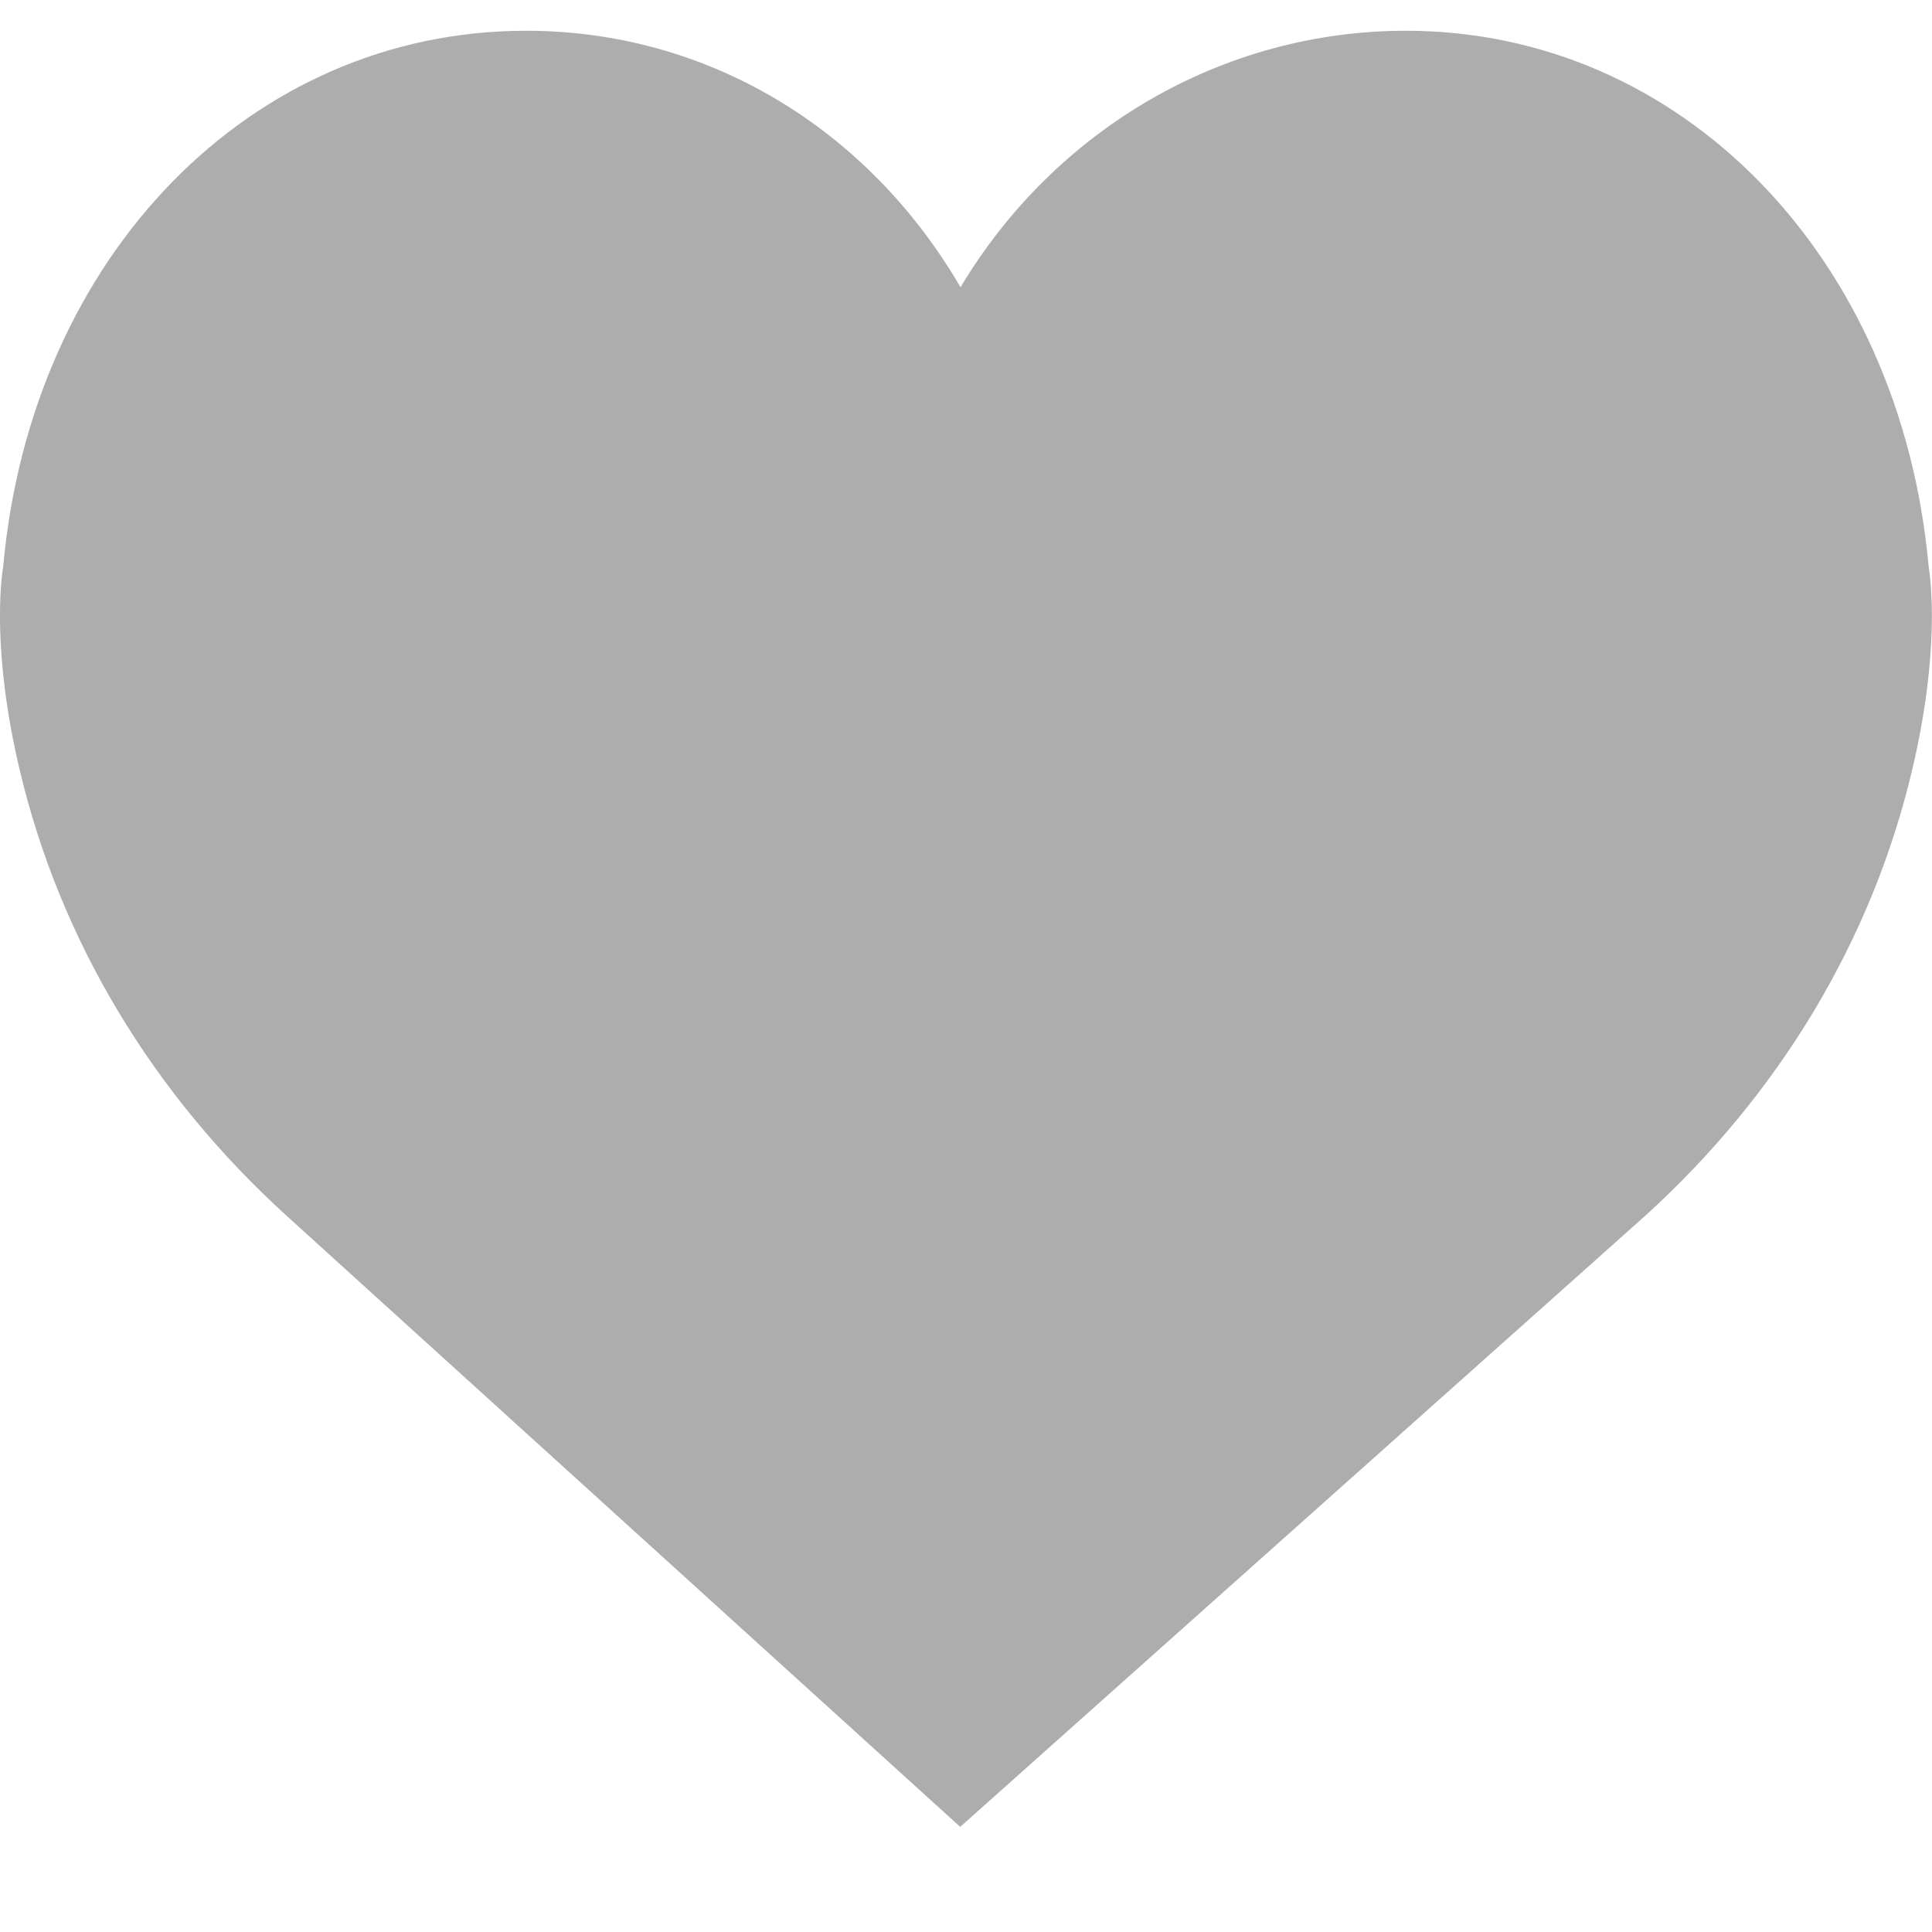
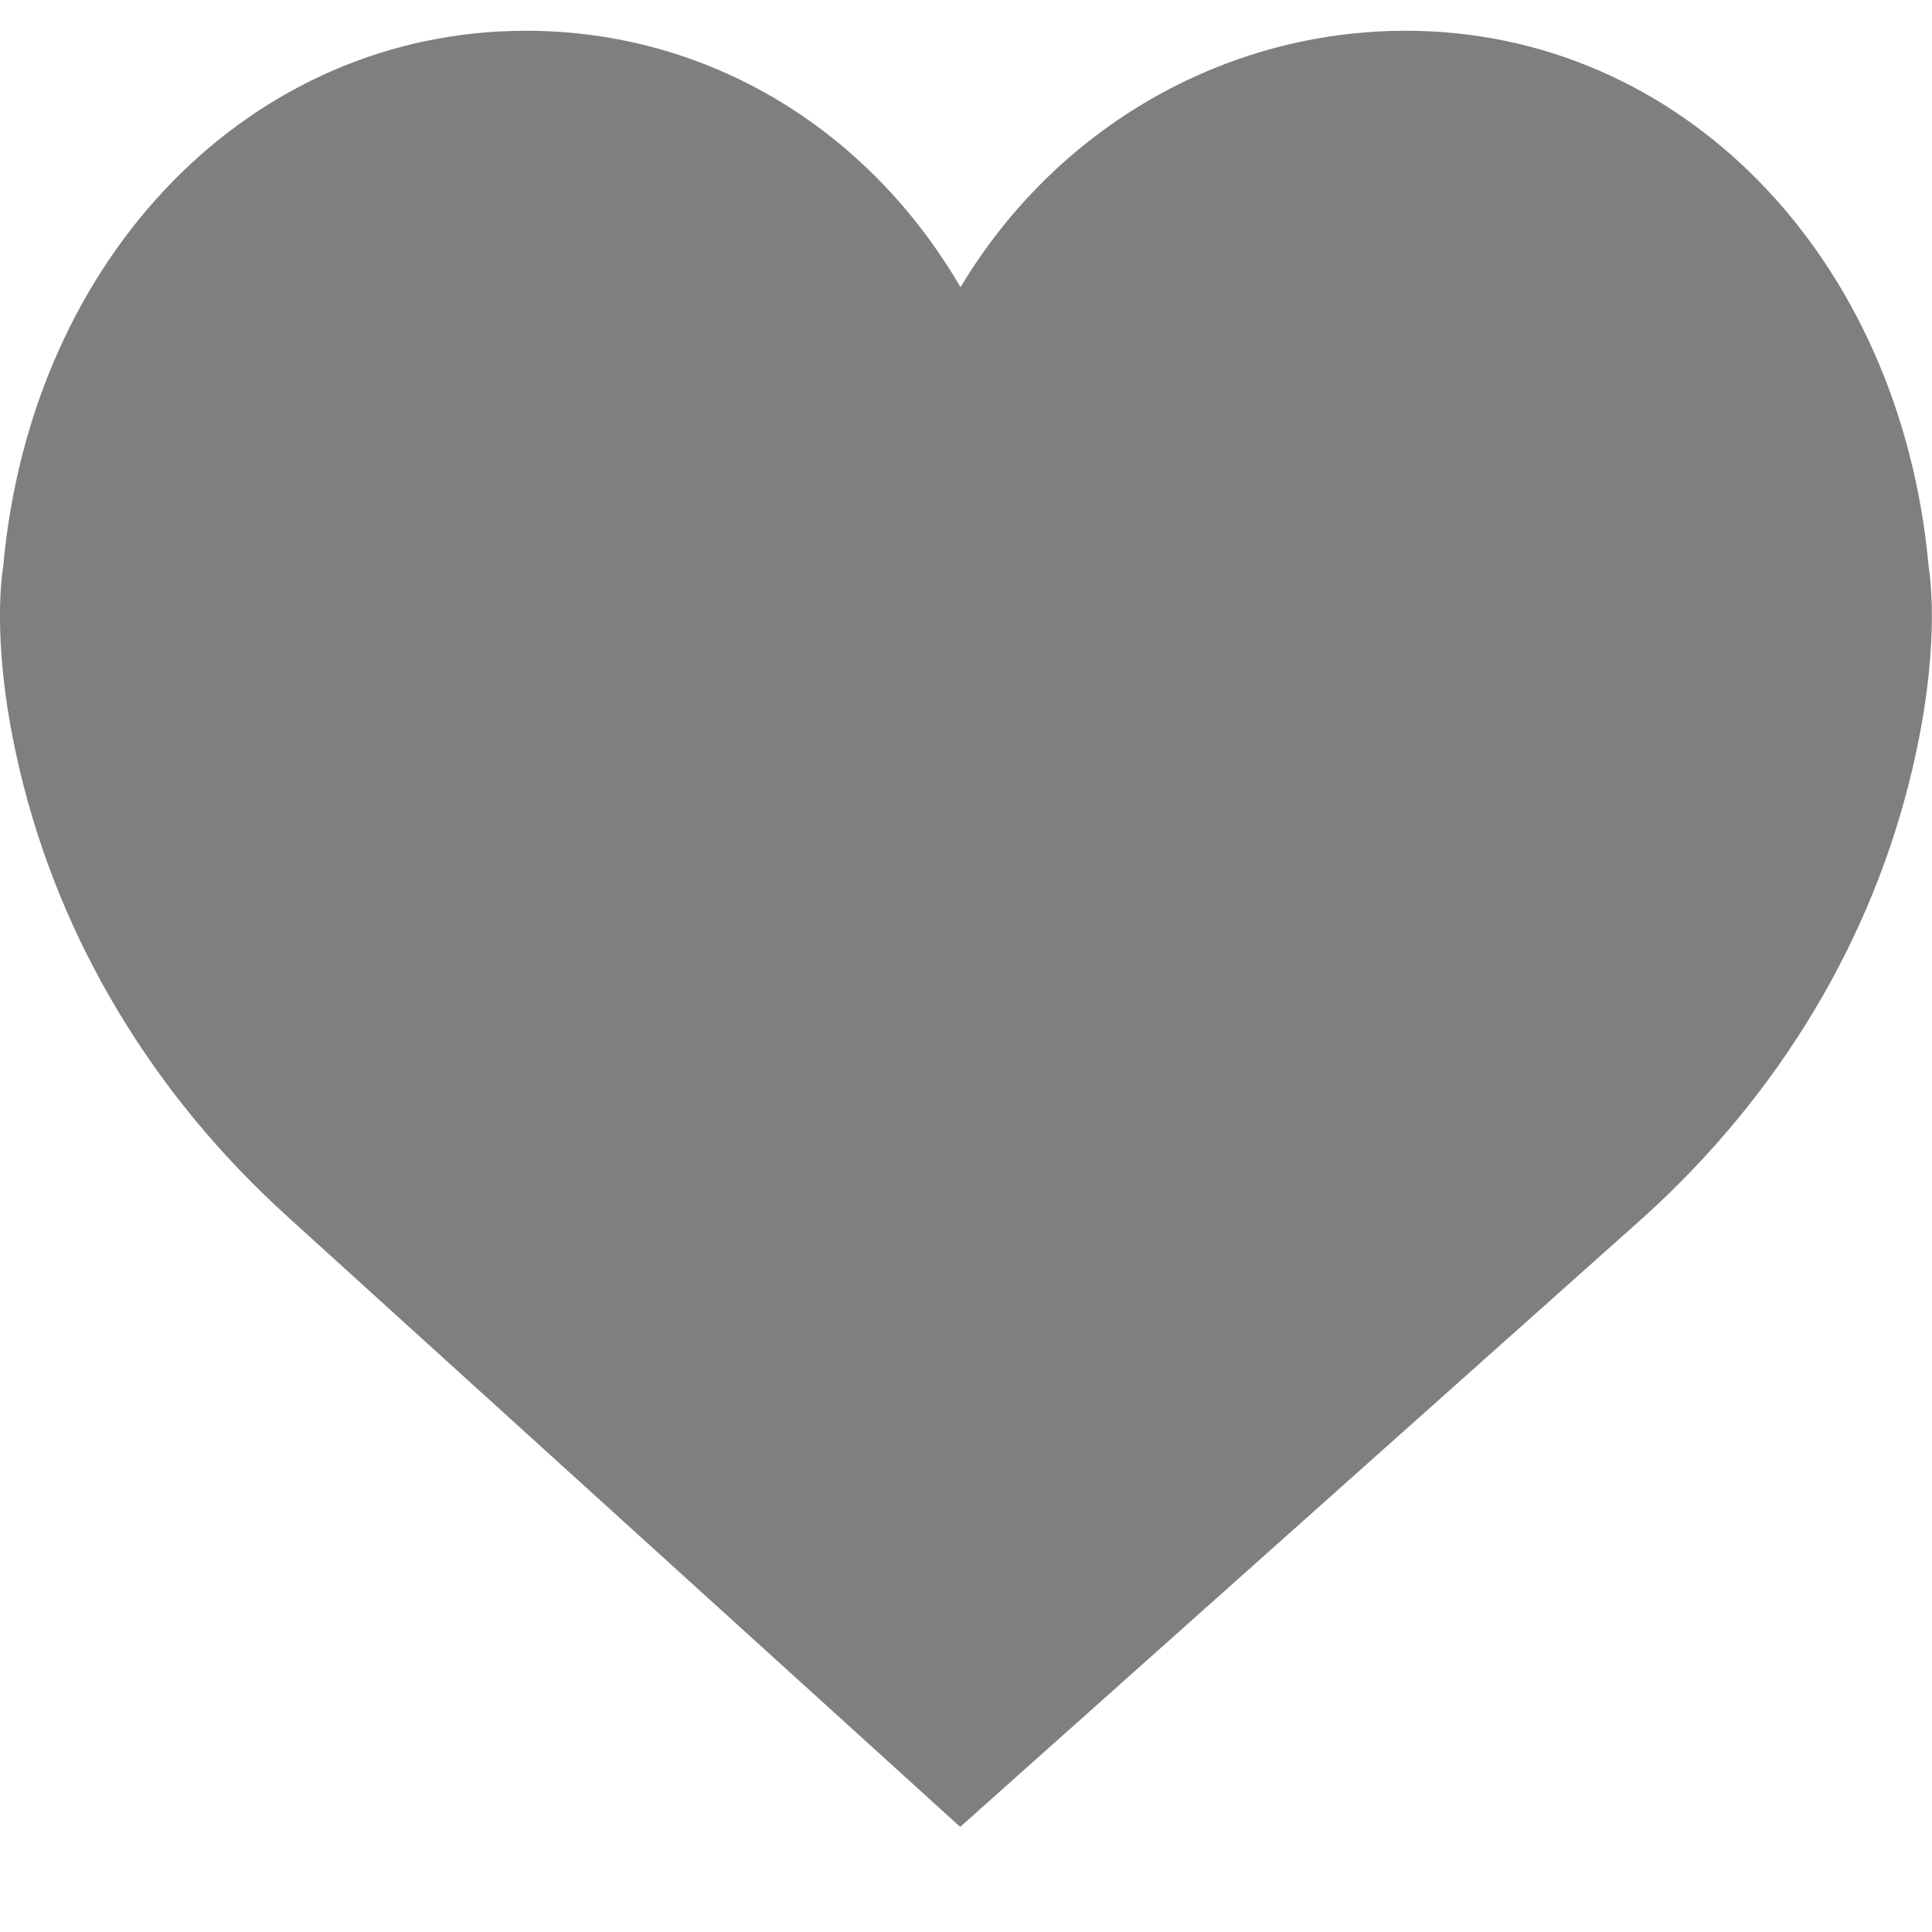
<svg xmlns="http://www.w3.org/2000/svg" width="12" height="12" viewBox="0 0 12 12" fill="none">
-   <path d="M11.979 3.517C11.804 1.59 10.44 0.191 8.732 0.191C7.594 0.191 6.553 0.803 5.966 1.784C5.386 0.79 4.387 0.191 3.267 0.191C1.56 0.191 0.195 1.589 0.02 3.517C0.006 3.602 -0.051 4.05 0.122 4.781C0.371 5.835 0.945 6.794 1.783 7.554L5.964 11.347L10.216 7.554C11.054 6.794 11.628 5.836 11.877 4.781C12.05 4.051 11.993 3.603 11.979 3.517Z" fill="black" fill-opacity="0.323" />
+   <path d="M11.979 3.517C11.804 1.59 10.44 0.191 8.732 0.191C7.594 0.191 6.553 0.803 5.966 1.784C5.386 0.79 4.387 0.191 3.267 0.191C1.56 0.191 0.195 1.589 0.02 3.517C0.006 3.602 -0.051 4.05 0.122 4.781C0.371 5.835 0.945 6.794 1.783 7.554L5.964 11.347L10.216 7.554C11.054 6.794 11.628 5.836 11.877 4.781C12.05 4.051 11.993 3.603 11.979 3.517Z" fill="black" fill-opacity="0.5" />
</svg>
